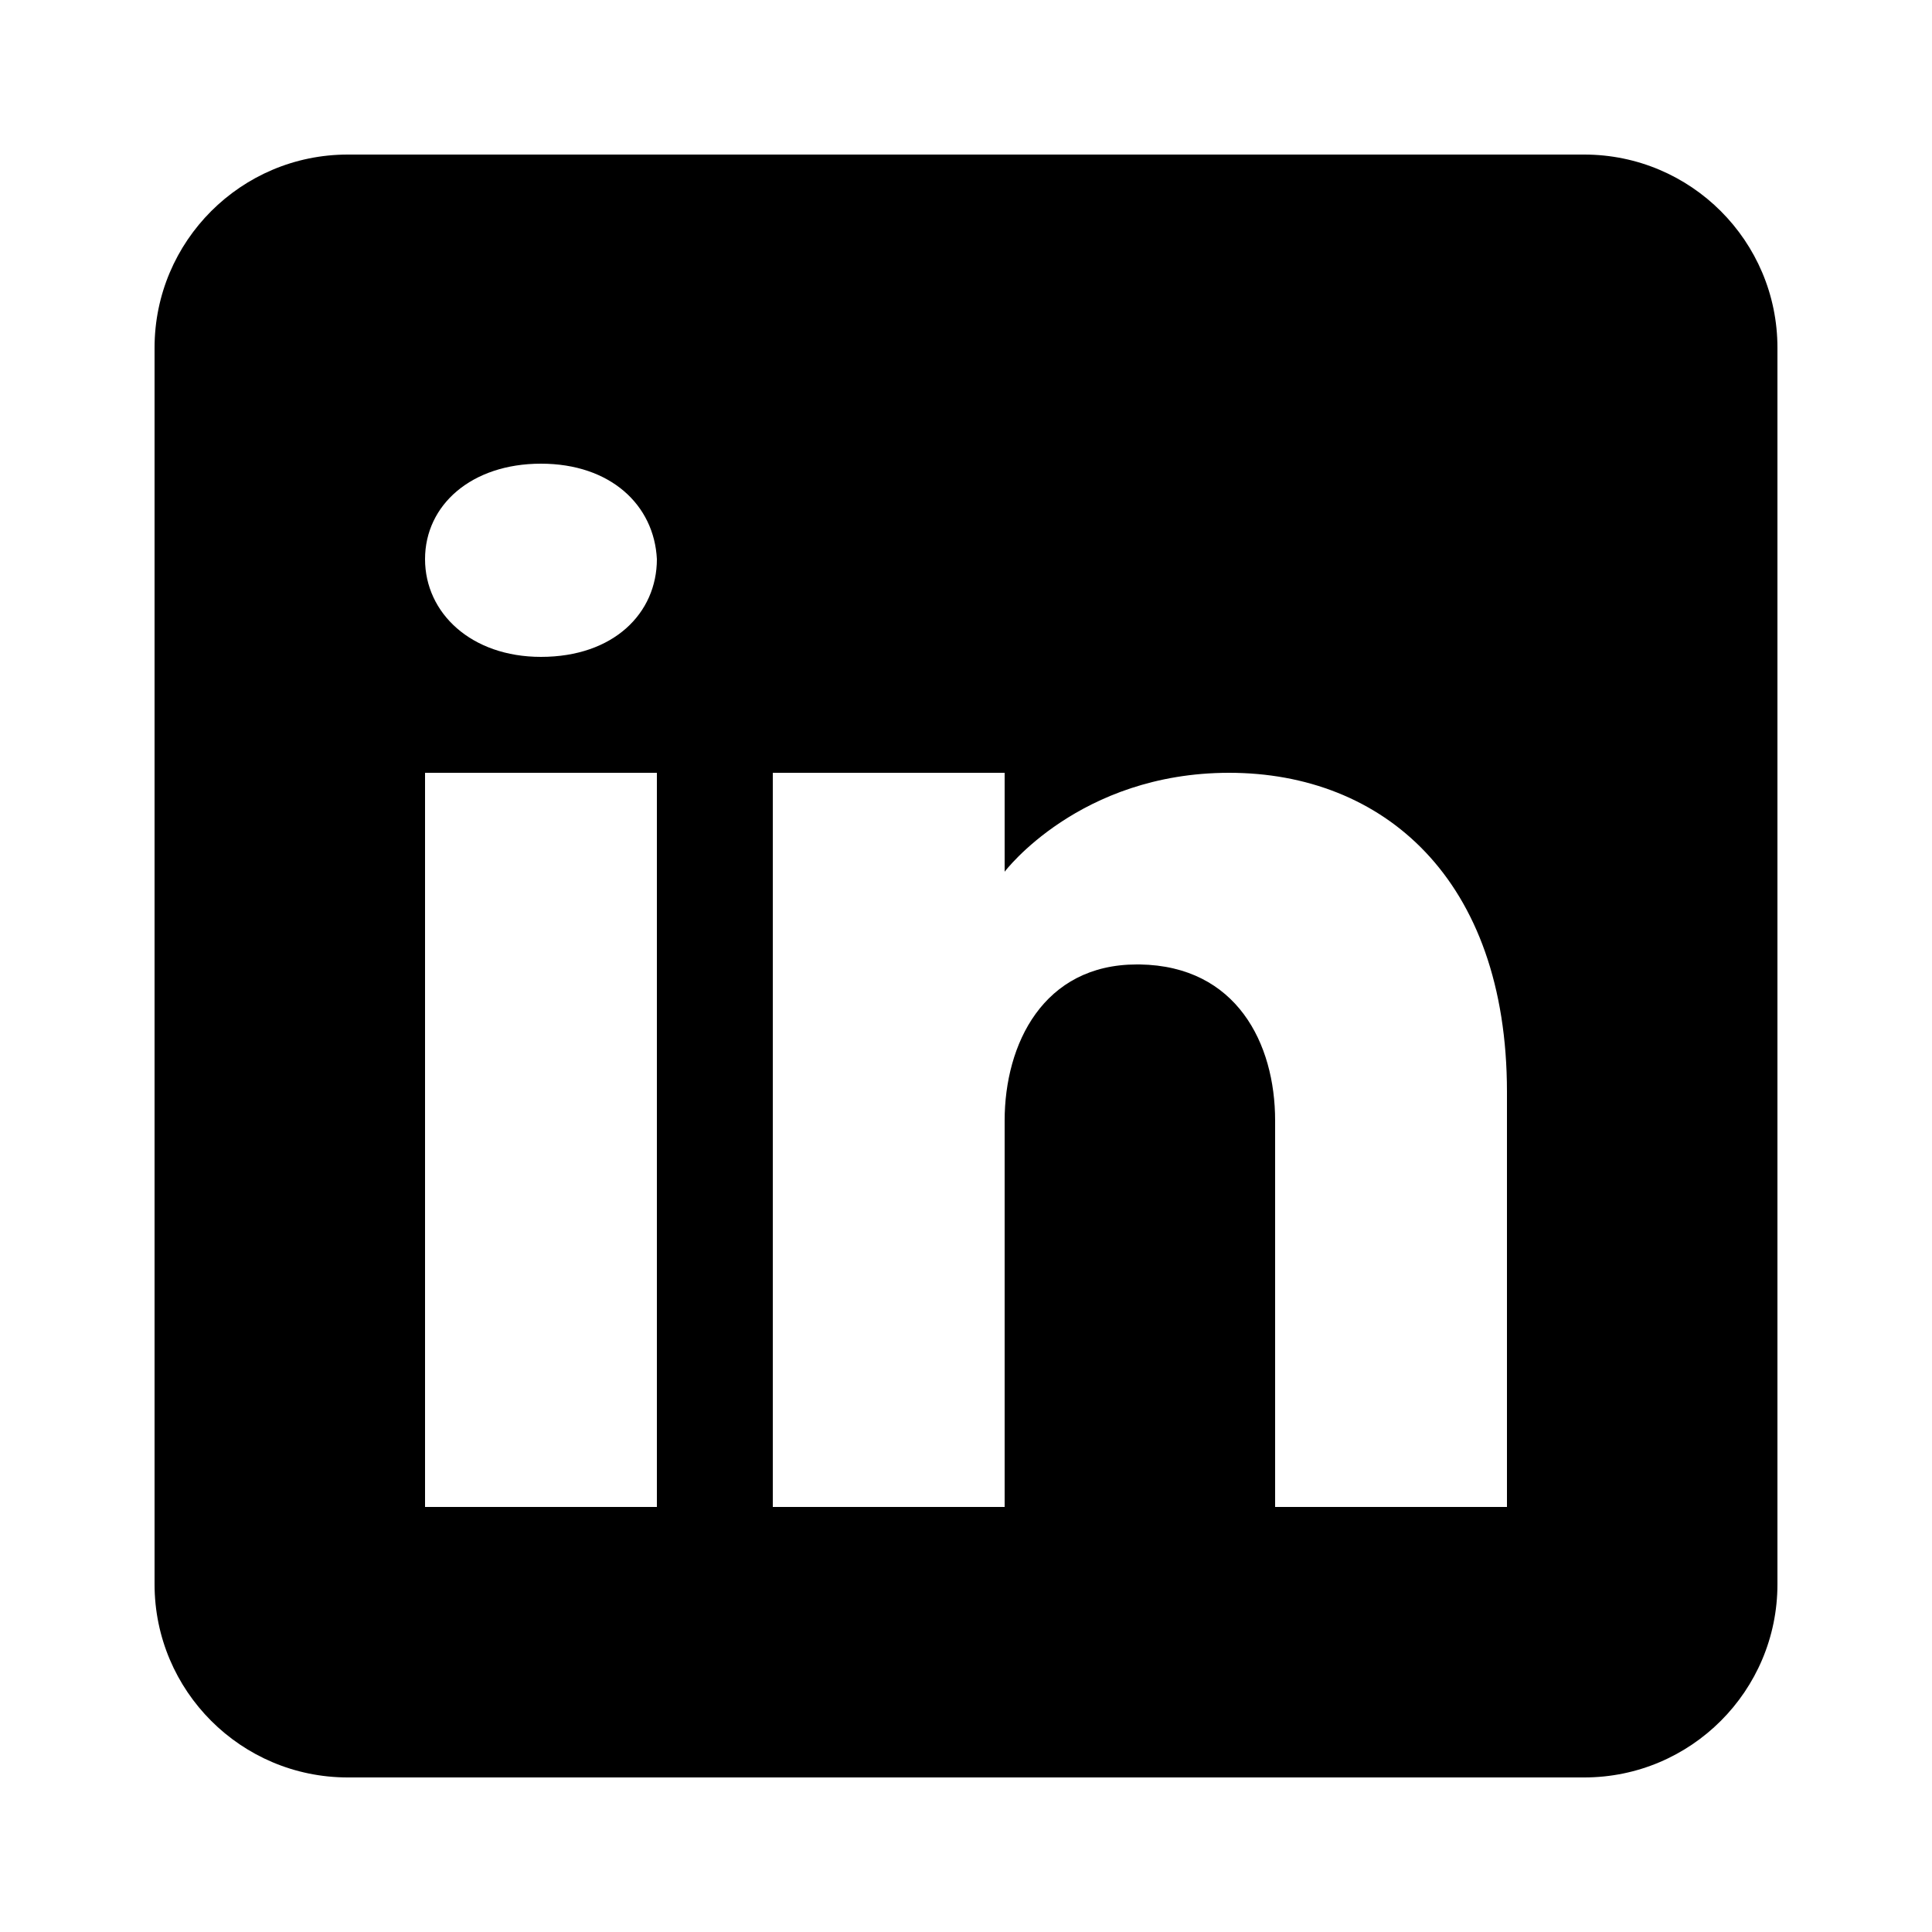
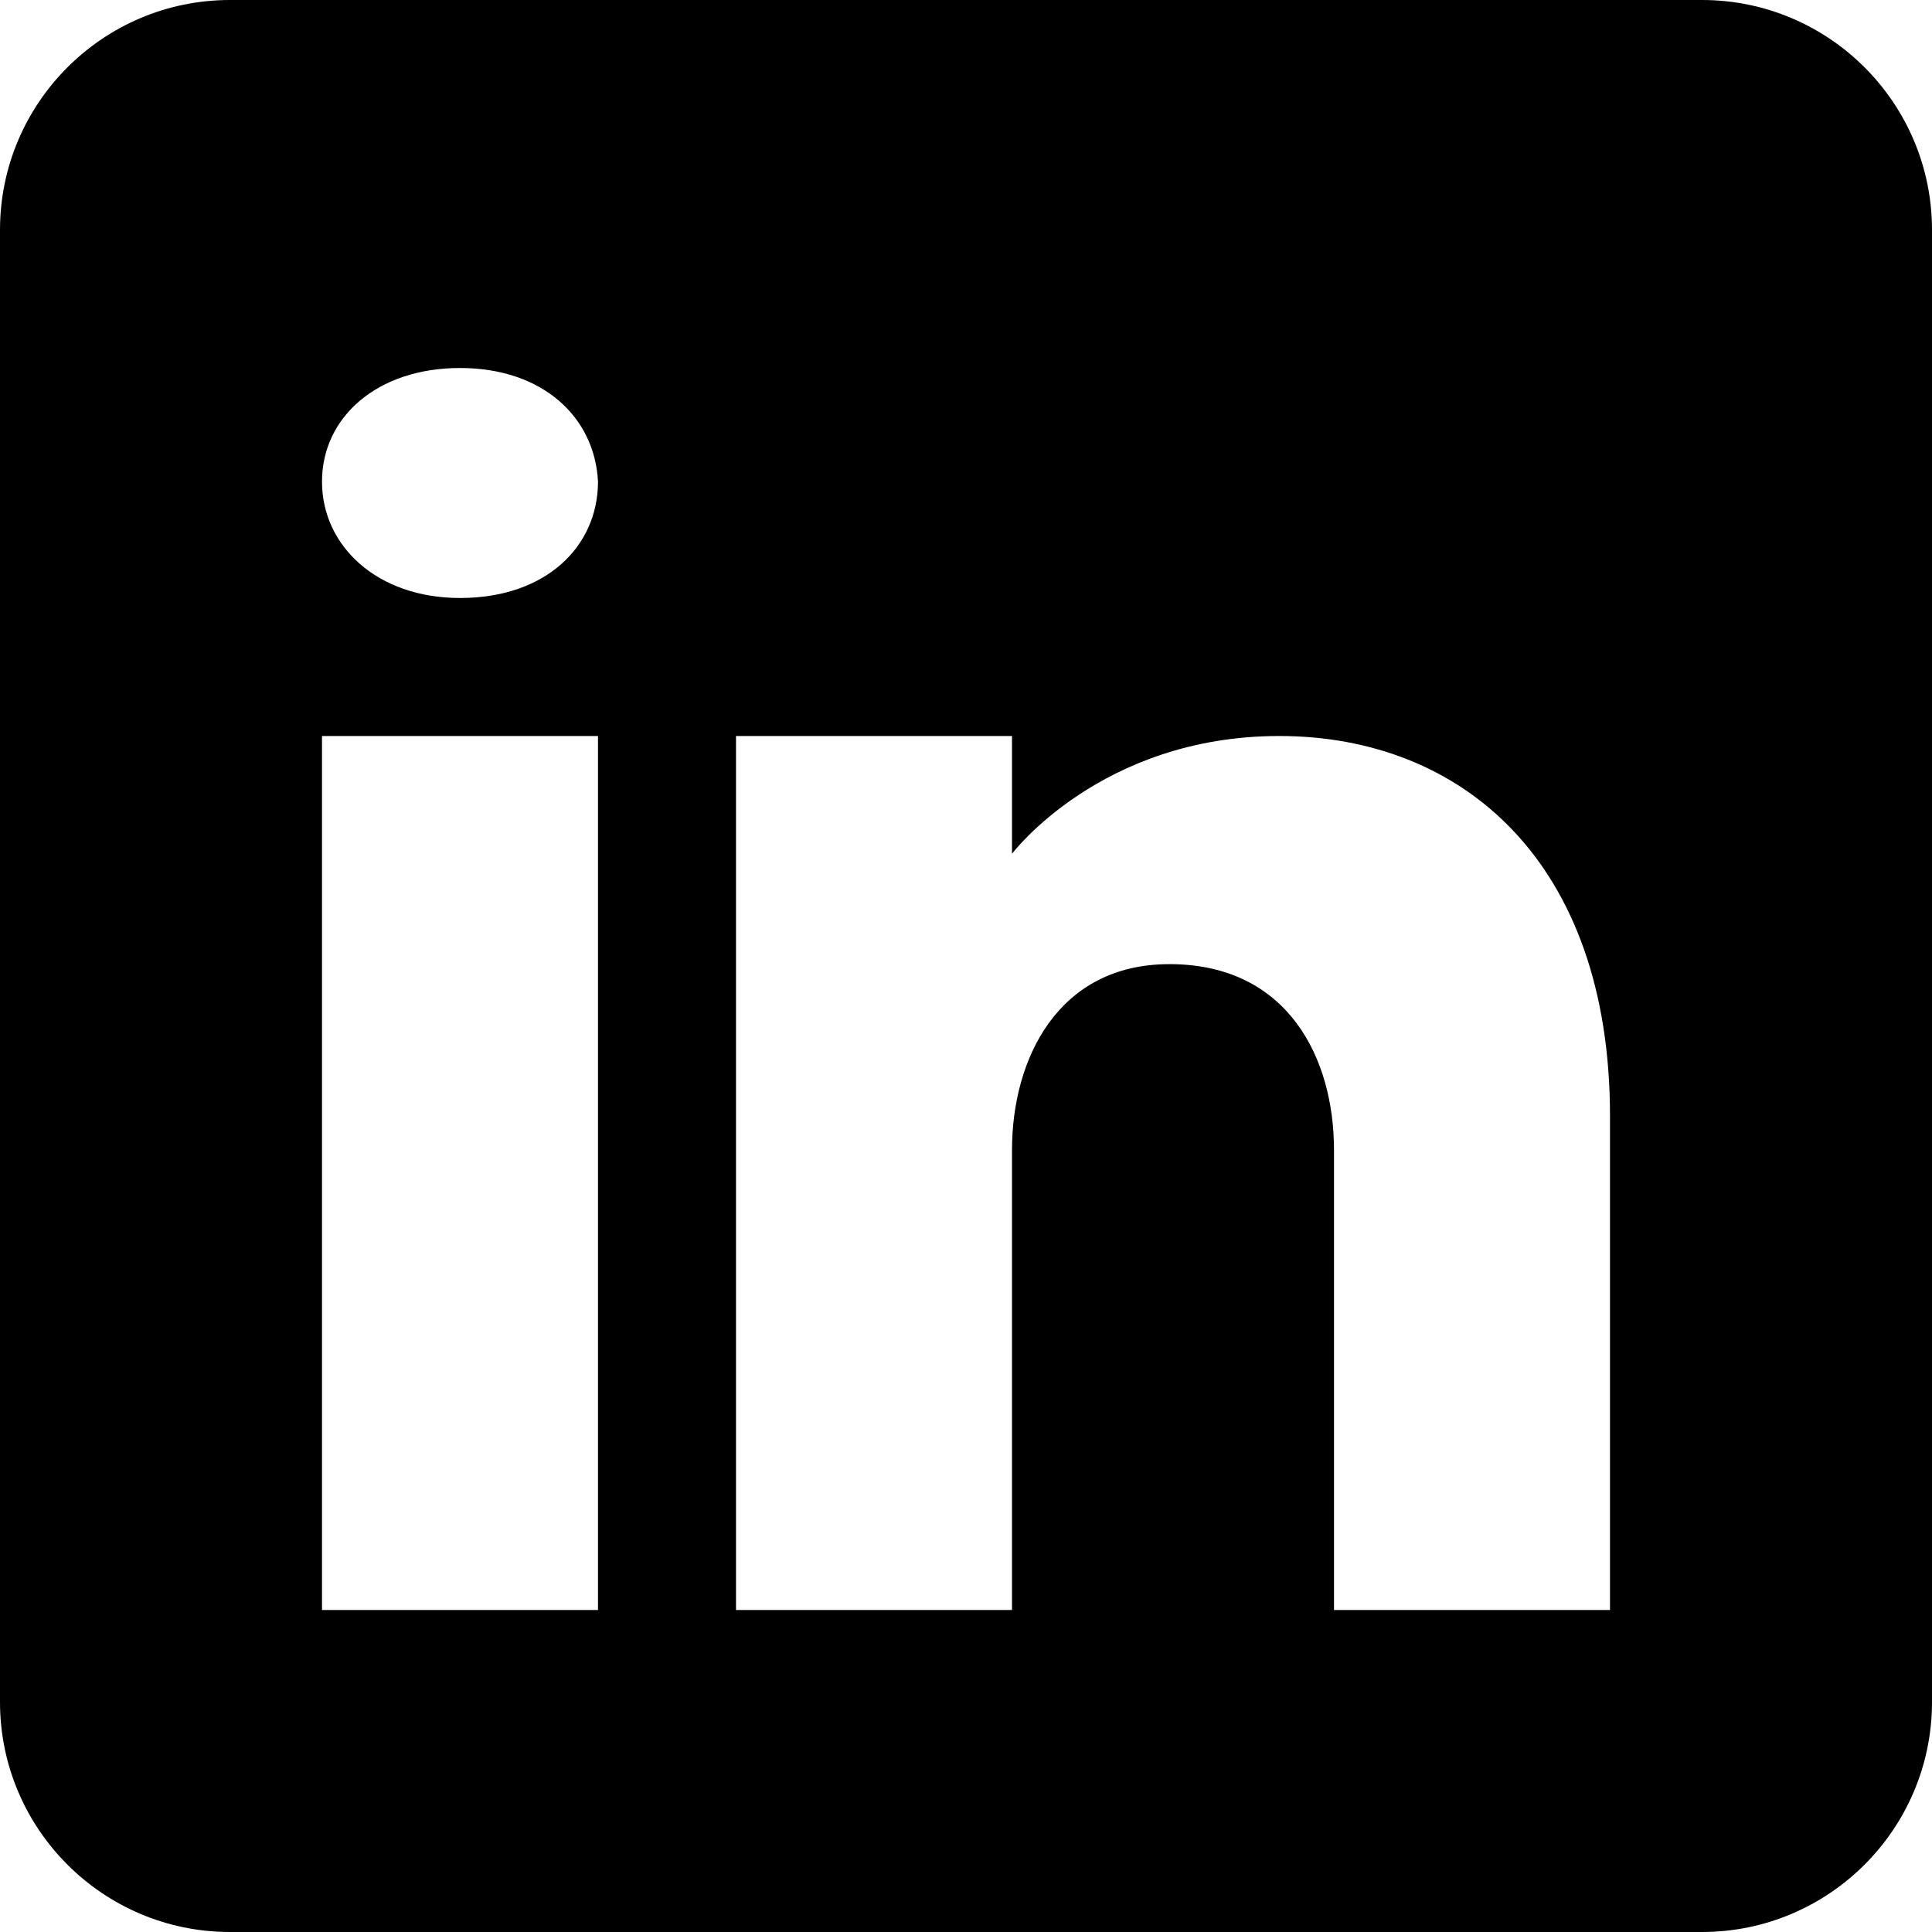
- <svg xmlns="http://www.w3.org/2000/svg" x="0px" y="0px" width="50" height="50" viewBox="0 0 50 50">
-   <path d="M41,4H9C6.24,4,4,6.24,4,9v32c0,2.76,2.24,5,5,5h32c2.76,0,5-2.24,5-5V9C46,6.24,43.76,4,41,4z M17,20v19h-6V20H17z M11,14.47c0-1.4,1.2-2.47,3-2.47s2.93,1.07,3,2.47c0,1.4-1.12,2.53-3,2.53C12.2,17,11,15.87,11,14.47z M39,39h-6c0,0,0-9.26,0-10 c0-2-1-4-3.5-4.04h-0.08C27,24.96,26,27.02,26,29c0,0.91,0,10,0,10h-6V20h6v2.56c0,0,1.93-2.56,5.81-2.56 c3.97,0,7.19,2.73,7.19,8.26V39z" />
+ <svg xmlns="http://www.w3.org/2000/svg" version="1.1" width="42pt" height="42pt" viewBox="0 0 42 42">
+   <path transform="matrix(1,0,0,-1,0,42)" d="M37 42H5C2.24 42 0 39.76 0 37V5C0 2.24 2.24 0 5 0H37C39.76 0 42 2.24 42 5V37C42 39.76 39.76 42 37 42ZM13 26V7H7V26H13ZM7 31.53C7 32.93 8.2 34 10 34 11.8 34 12.93 32.93 13 31.53 13 30.13 11.88 29 10 29 8.2 29 7 30.13 7 31.53ZM35 7H29C29 7 29 16.26 29 17 29 19 28 21 25.5 21.04H25.42C23 21.04 22 18.98 22 17 22 16.09 22 7 22 7H16V26H22V23.44C22 23.44 23.93 26 27.81 26 31.78 26 35 23.27 35 17.74V7Z" />
</svg>
